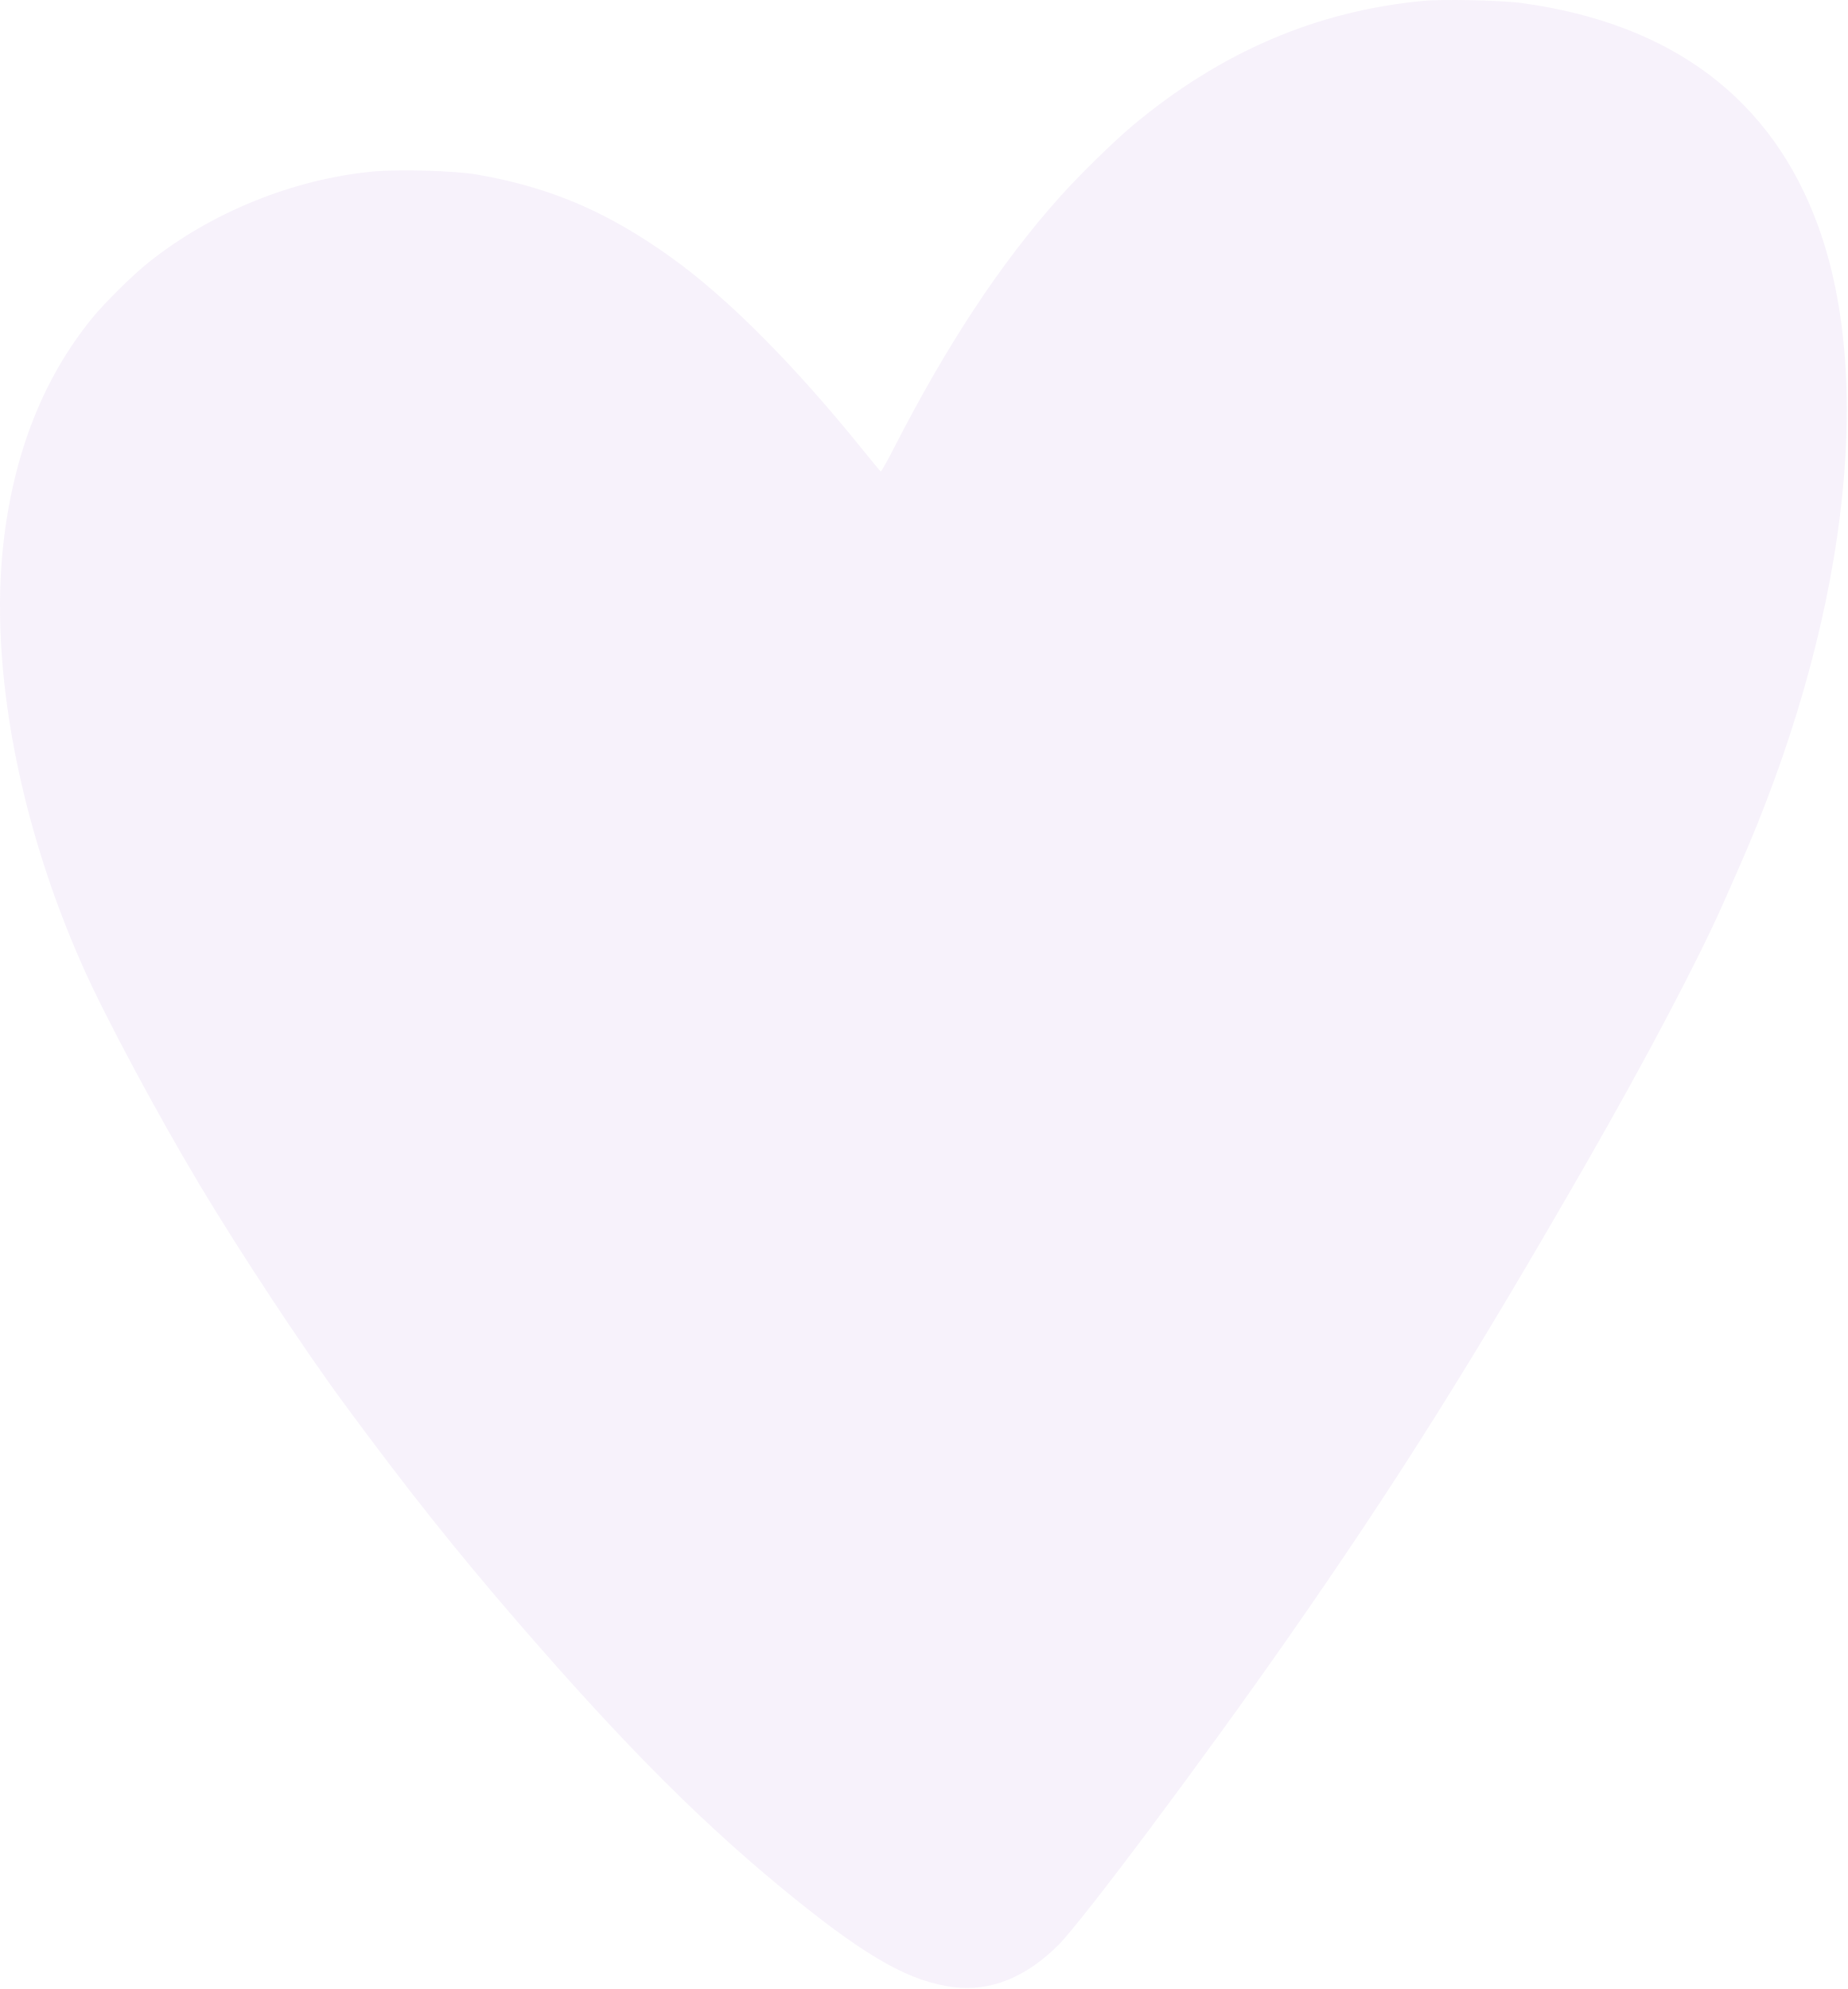
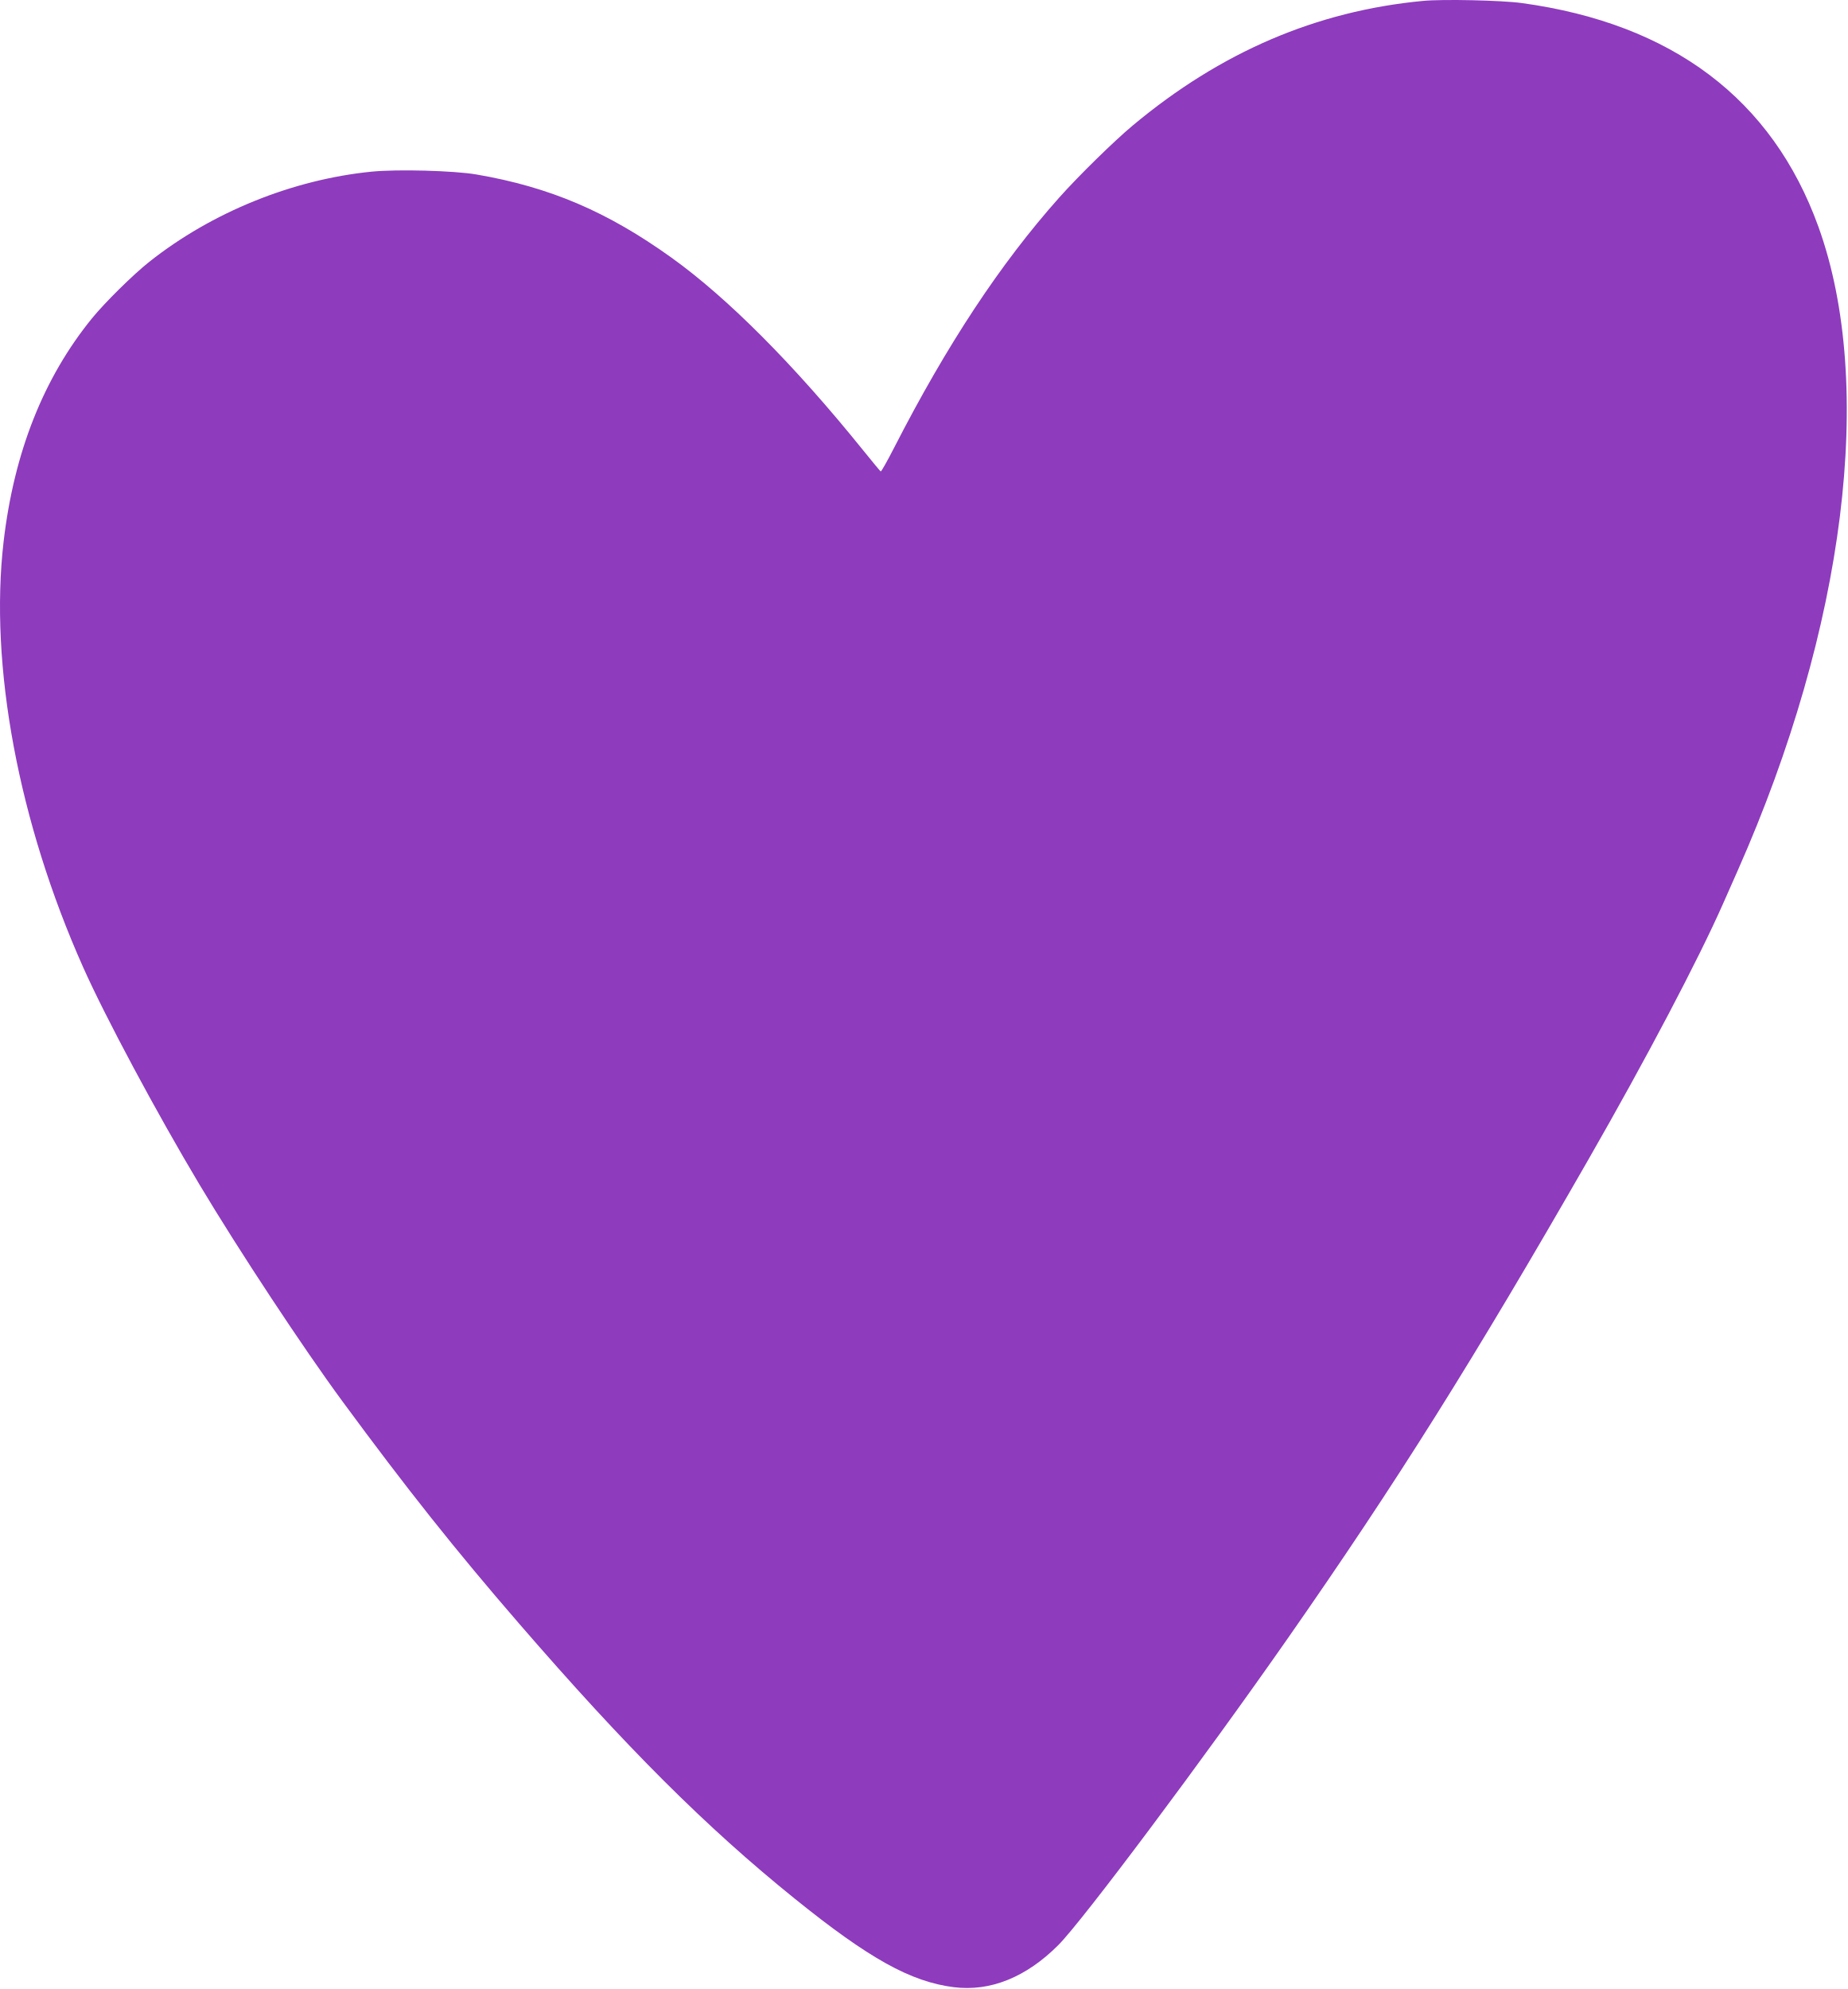
<svg xmlns="http://www.w3.org/2000/svg" width="1254" height="1350" viewBox="0 0 1254 1350" fill="none">
-   <path fill-rule="evenodd" clip-rule="evenodd" d="M965.944 0.608C893.477 7.48 828.692 35.276 768.944 85.132C756.18 95.782 732.134 119.352 719.012 134.074C679.112 178.84 642.823 233.816 606.957 303.831C602.289 312.943 598.179 320.219 597.824 320C597.468 319.78 591.999 313.182 585.669 305.337C539.052 247.561 493.953 202.254 455.831 174.9C412.236 143.618 373.251 126.986 323.476 118.433C308.163 115.802 269.797 114.763 252.28 116.505C198.588 121.845 143.869 144.019 101.409 177.644C90.388 186.371 71.197 205.292 62.43 216.074C29.522 256.545 9.512 307.09 2.454 367.574C-7.352 451.601 12.548 558.106 56.445 656.529C71.61 690.533 106.358 755.418 135.544 804.234C162.262 848.921 205.755 914.858 232.401 951.073C276.143 1010.53 309.019 1051.89 352.167 1101.77C425.267 1186.27 479.053 1239.95 539.444 1288.68C589.757 1329.27 618.148 1345.08 647.398 1348.77C672.165 1351.9 696.635 1342.03 718.454 1320.12C734.953 1303.55 816.851 1194.08 874.093 1112.07C947.94 1006.28 1000.01 923.353 1078.17 787.073C1117.57 718.377 1152.91 651.225 1169.74 613.068C1171.93 608.121 1176.4 597.998 1179.69 590.573C1252.54 426.021 1273.14 261.26 1234.31 153.83C1203 67.216 1135.11 16.049 1032.94 2.068C1019.25 0.194 979.453 -0.673 965.944 0.608Z" fill="#8E3BBE" fill-opacity="0.07" />
+   <path fill-rule="evenodd" clip-rule="evenodd" d="M965.944 0.608C893.477 7.48 828.692 35.276 768.944 85.132C756.18 95.782 732.134 119.352 719.012 134.074C679.112 178.84 642.823 233.816 606.957 303.831C602.289 312.943 598.179 320.219 597.824 320C597.468 319.78 591.999 313.182 585.669 305.337C539.052 247.561 493.953 202.254 455.831 174.9C412.236 143.618 373.251 126.986 323.476 118.433C308.163 115.802 269.797 114.763 252.28 116.505C198.588 121.845 143.869 144.019 101.409 177.644C90.388 186.371 71.197 205.292 62.43 216.074C29.522 256.545 9.512 307.09 2.454 367.574C-7.352 451.601 12.548 558.106 56.445 656.529C71.61 690.533 106.358 755.418 135.544 804.234C162.262 848.921 205.755 914.858 232.401 951.073C276.143 1010.53 309.019 1051.89 352.167 1101.77C425.267 1186.27 479.053 1239.95 539.444 1288.68C589.757 1329.27 618.148 1345.08 647.398 1348.77C672.165 1351.9 696.635 1342.03 718.454 1320.12C734.953 1303.55 816.851 1194.08 874.093 1112.07C947.94 1006.28 1000.01 923.353 1078.17 787.073C1117.57 718.377 1152.91 651.225 1169.74 613.068C1171.93 608.121 1176.4 597.998 1179.69 590.573C1252.54 426.021 1273.14 261.26 1234.31 153.83C1203 67.216 1135.11 16.049 1032.94 2.068C1019.25 0.194 979.453 -0.673 965.944 0.608Z" fill="#8E3BBE" />
</svg>
